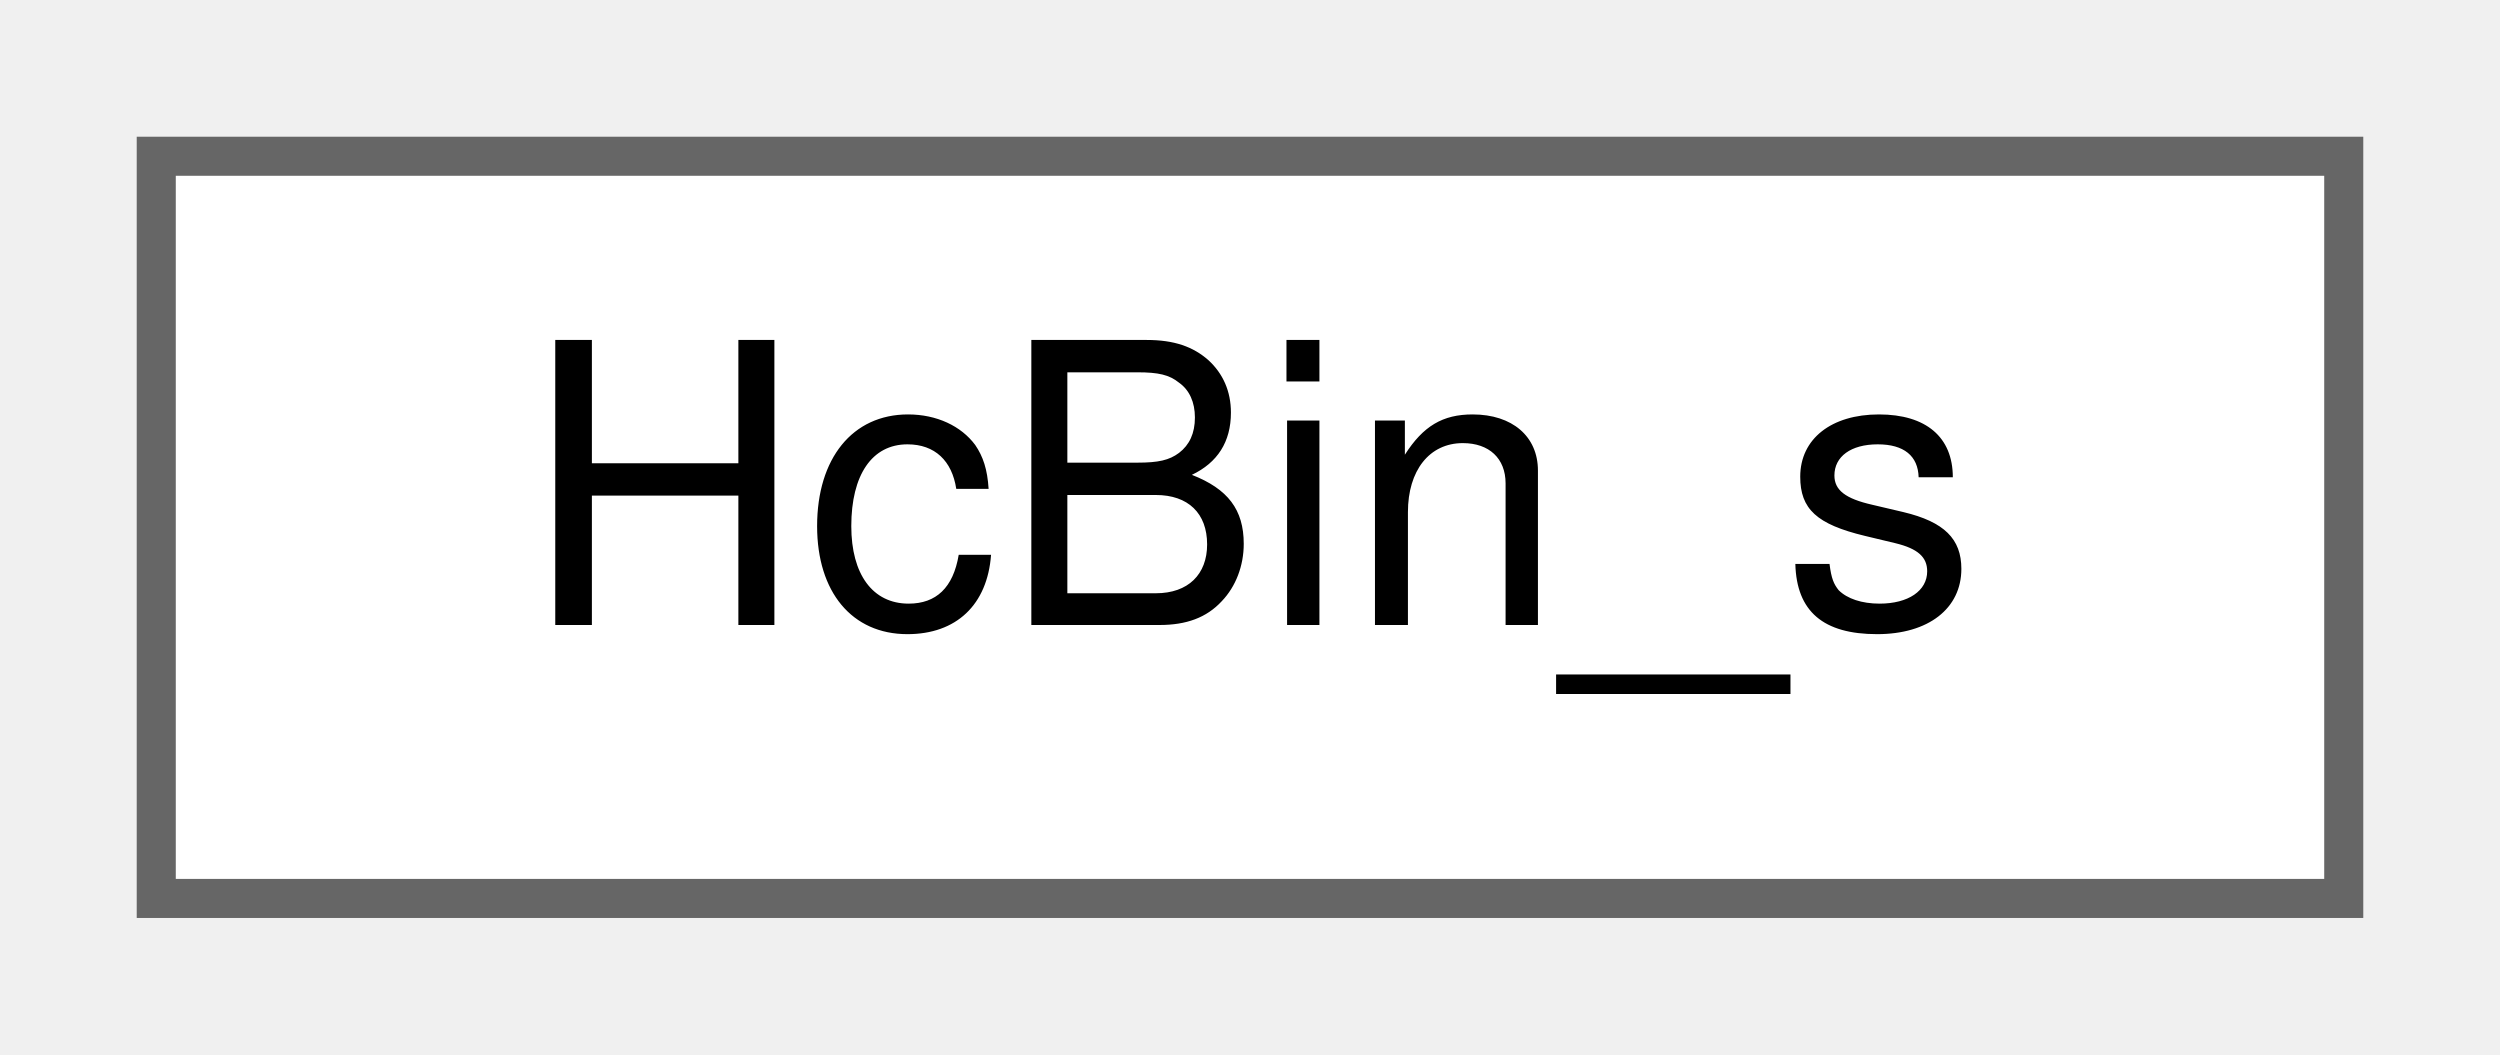
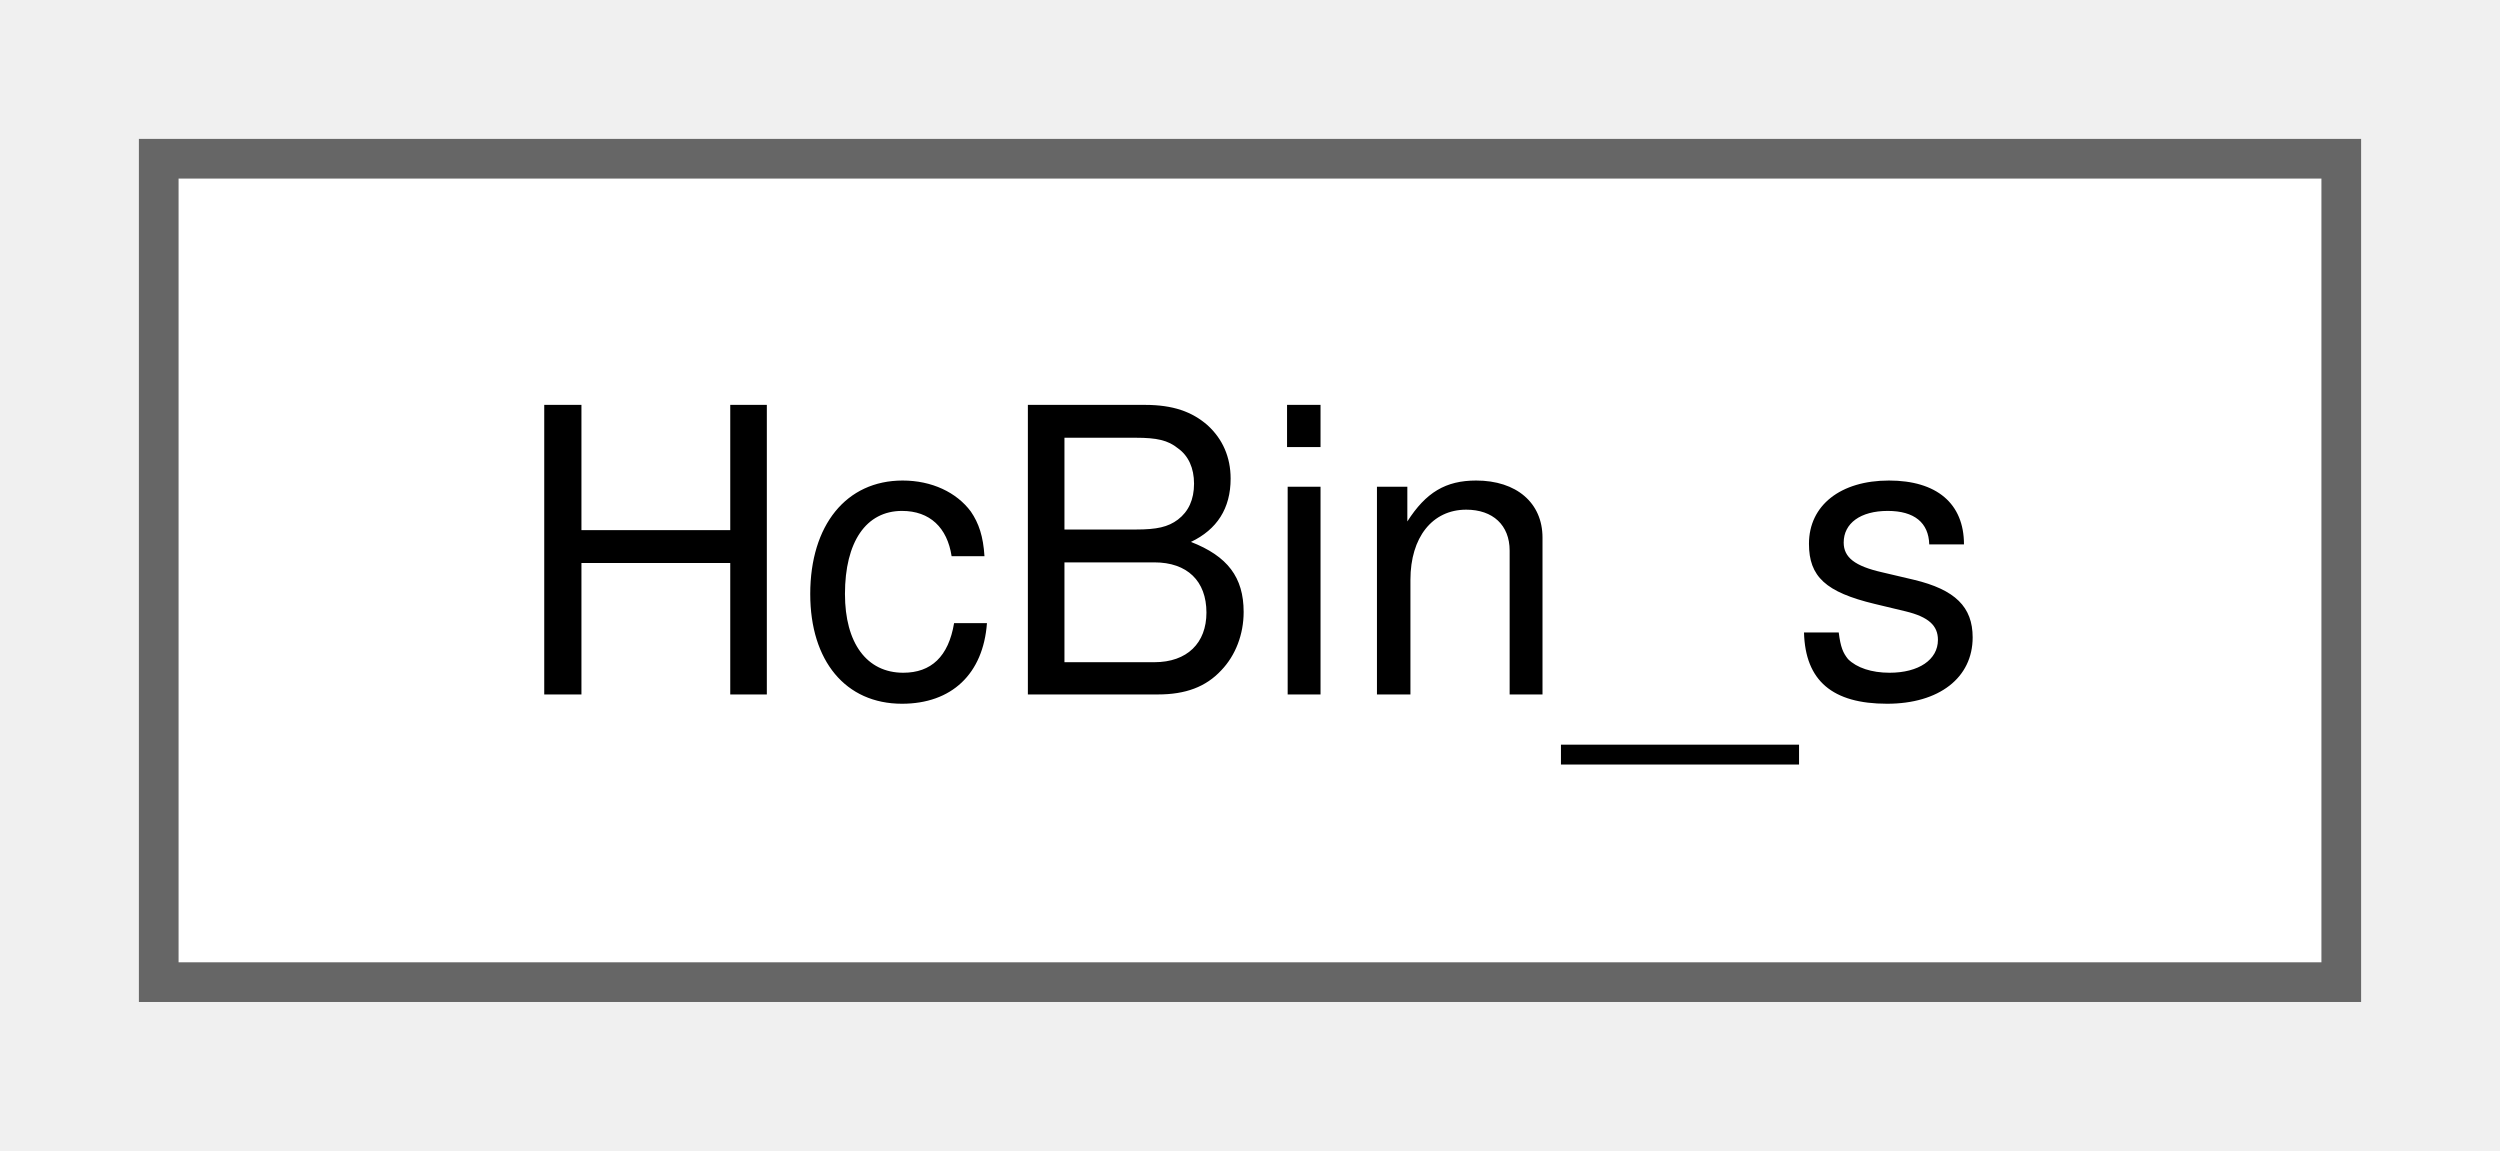
- <svg xmlns="http://www.w3.org/2000/svg" xmlns:xlink="http://www.w3.org/1999/xlink" width="64pt" height="27pt" viewBox="0.00 0.00 64.00 27.00">
-   <g id="graph0" class="graph" transform="scale(1 1) rotate(0) translate(4 23)">
+ <svg xmlns="http://www.w3.org/2000/svg" xmlns:xlink="http://www.w3.org/1999/xlink" width="63pt" height="29pt" viewBox="0.00 0.00 63.00 29.00">
+   <g id="graph0" class="graph" transform="scale(1 1) rotate(0) translate(4 24.75)">
    <g id="Node000000" class="node">
      <g id="a_Node000000">
        <a xlink:href="structHcBin__s.html" target="_top" xlink:title=" ">
-           <polygon fill="white" stroke="#666666" points="56,-19 0,-19 0,0 56,0 56,-19" />
-           <text text-anchor="middle" x="28" y="-7" font-family="Helvetica,sans-Serif" font-size="10.00">HcBin_s</text>
+           <polygon fill="white" stroke="#666666" points="55,-20.75 0,-20.75 0,0 55,0 55,-20.75" />
+           <text xml:space="preserve" text-anchor="middle" x="27.5" y="-7.25" font-family="Helvetica,sans-Serif" font-size="10.00">HcBin_s</text>
        </a>
      </g>
    </g>
  </g>
</svg>
